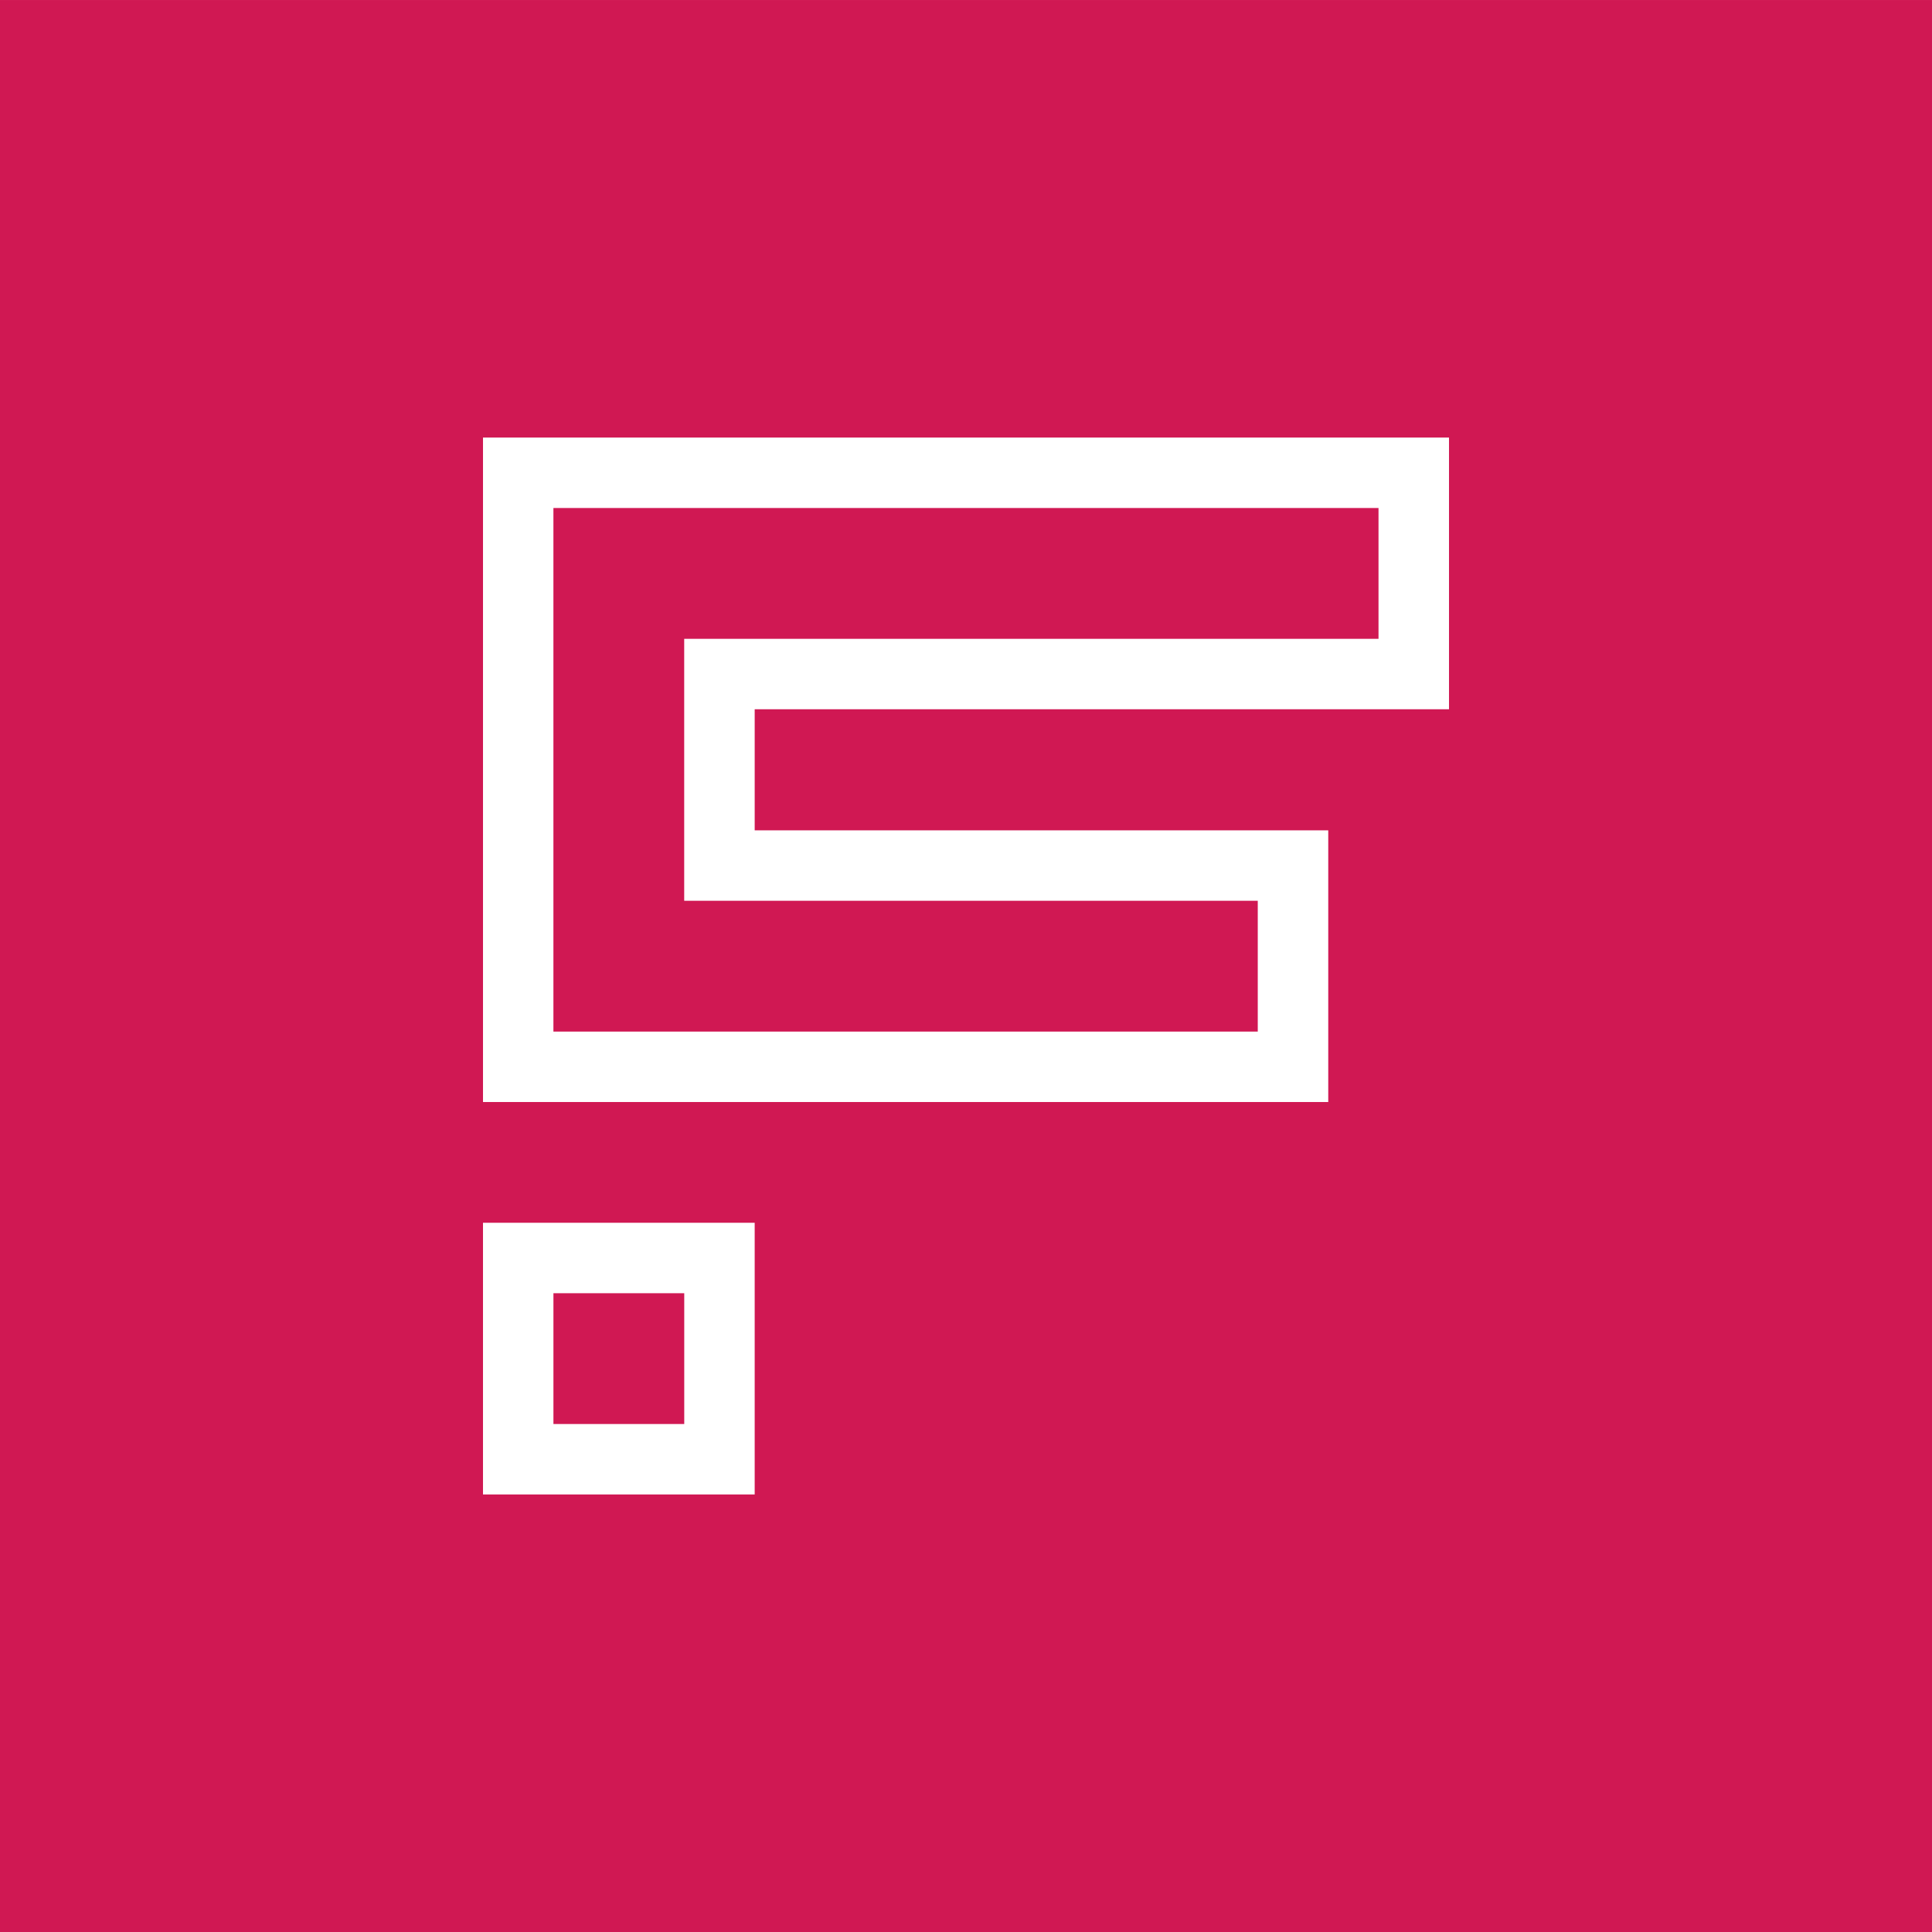
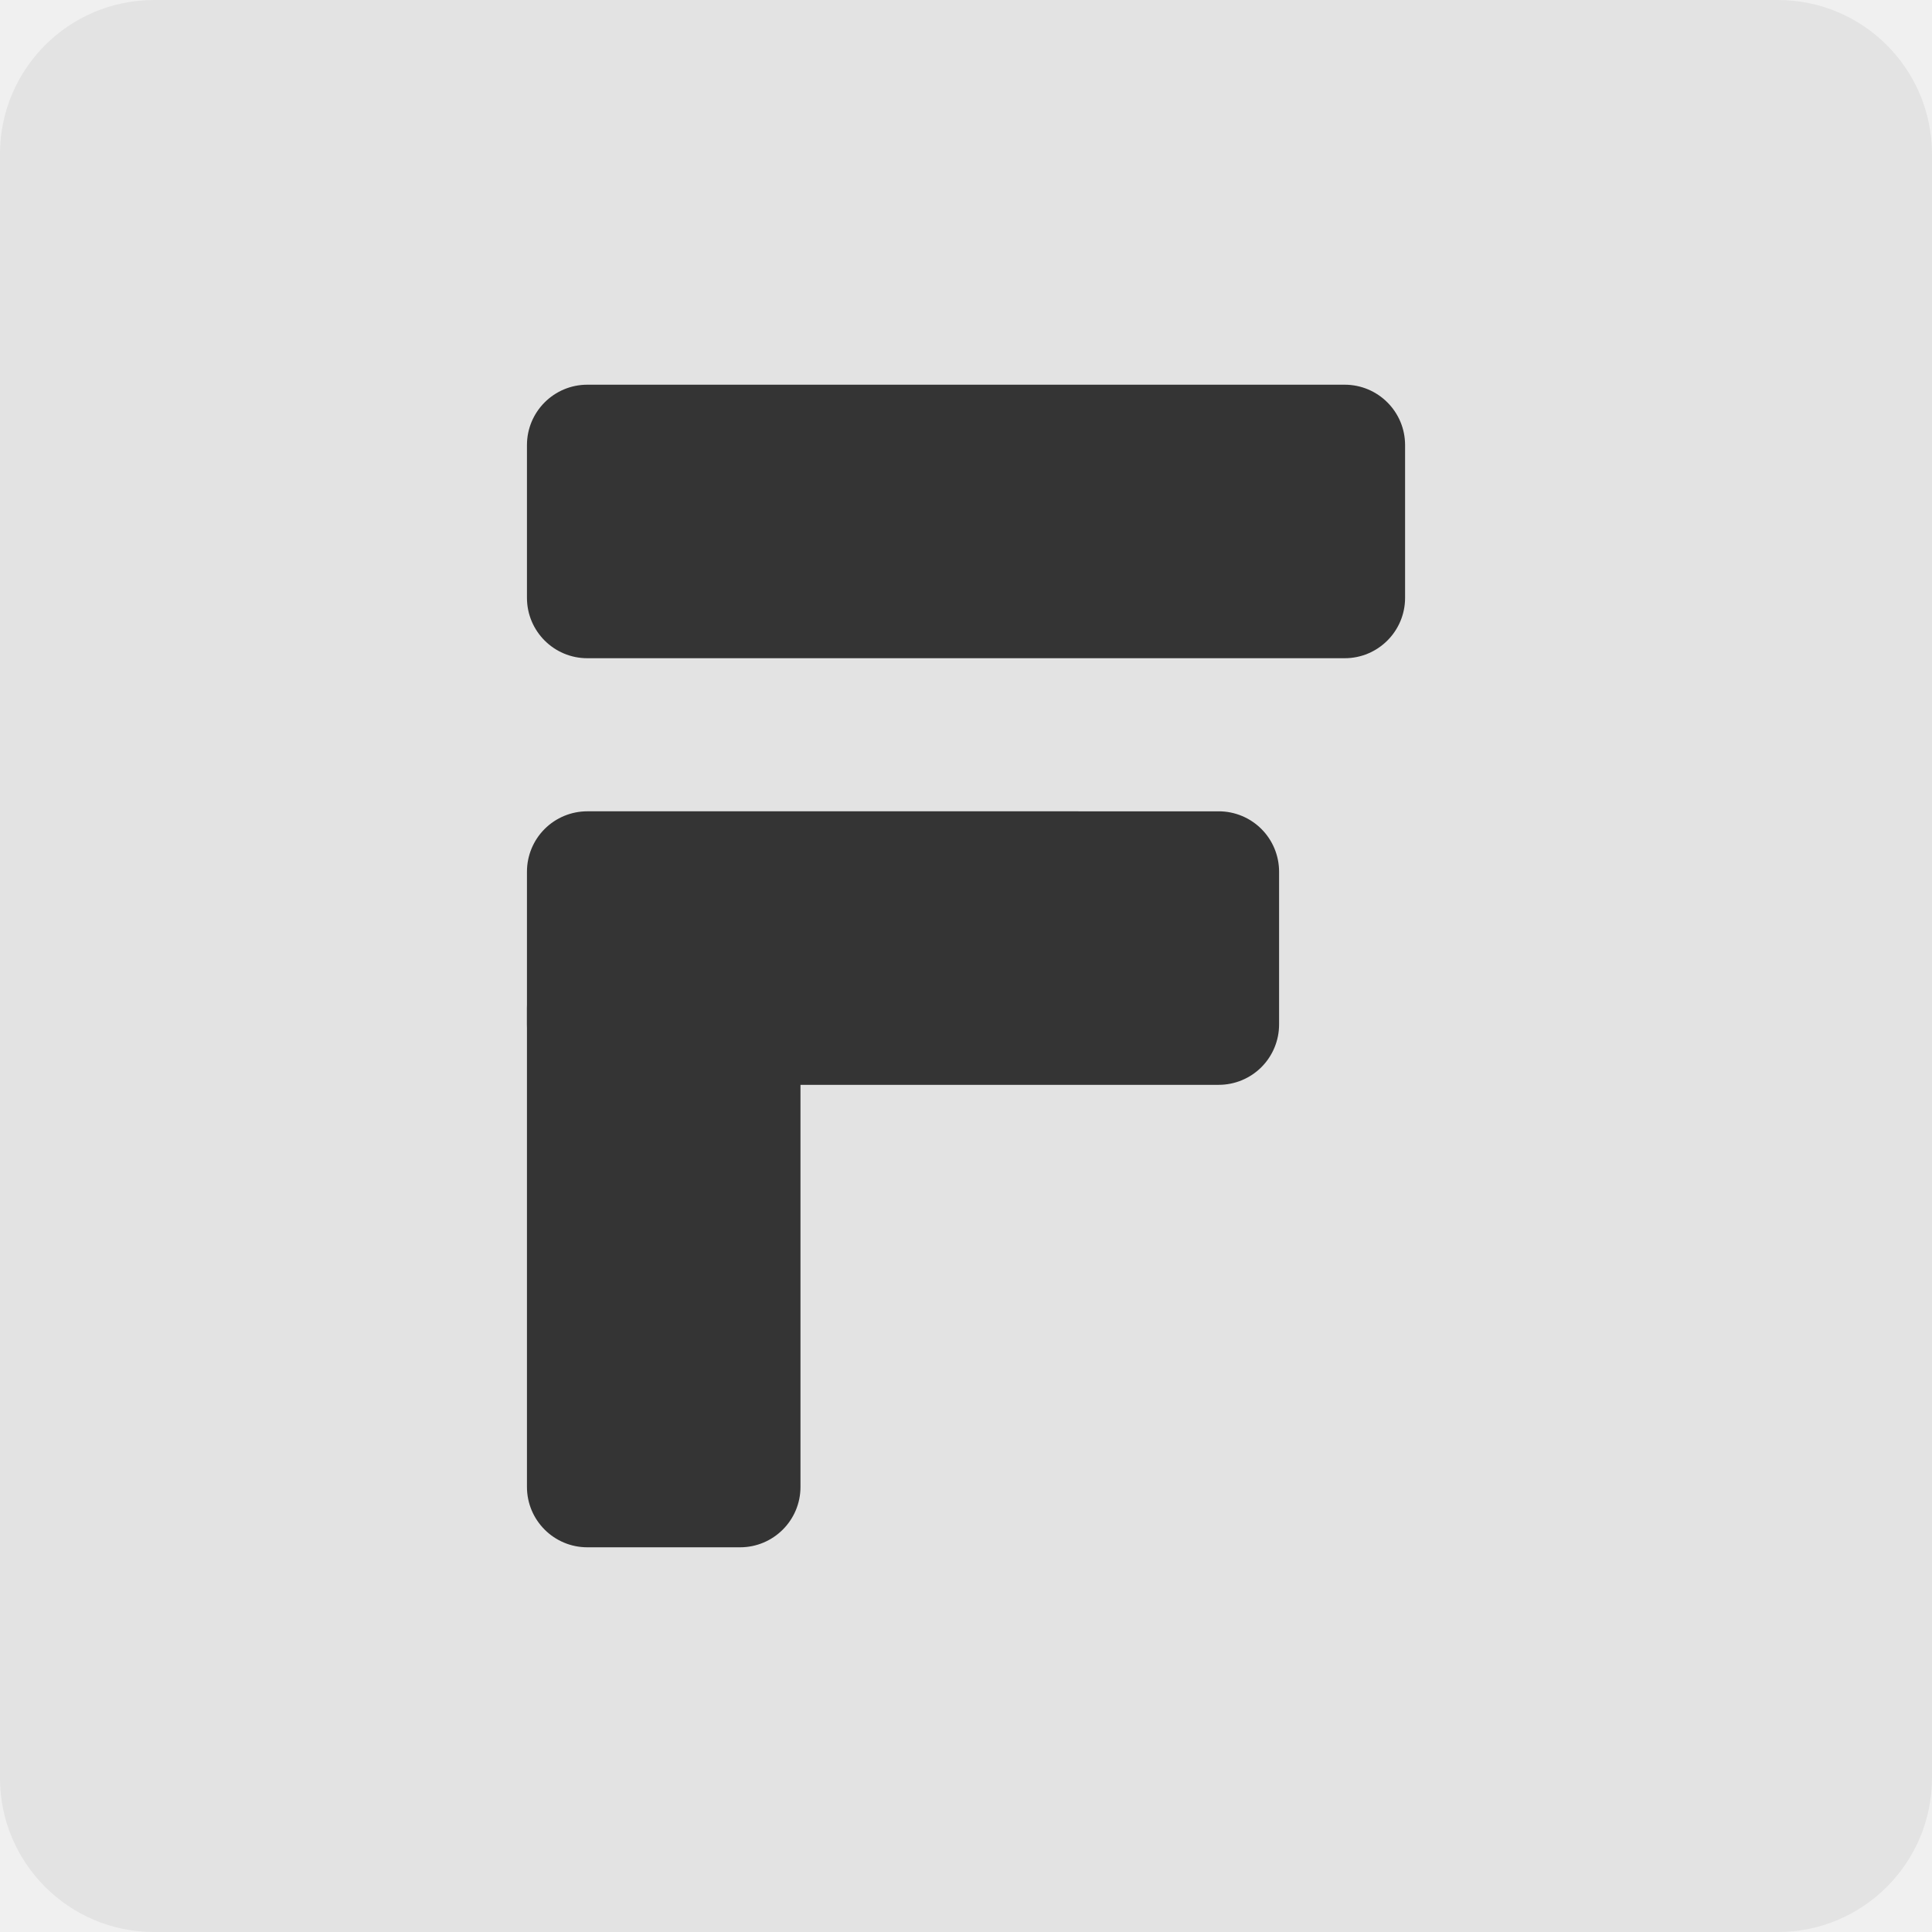
<svg xmlns="http://www.w3.org/2000/svg" viewBox="0 0 256 256" xml:space="preserve" fill-rule="evenodd" clip-rule="evenodd" stroke-linejoin="round" stroke-miterlimit="2">
-   <path fill="#d01853" d="M-.001.002h256v256H-.001z" />
-   <path d="M99.999 198.023v-36H63.999v36h36Zm-9.333-9.334H73.332V171.358h17.334v17.331Z" fill="#fff" />
-   <path d="M64 57.98v88.044h112v-36h-76V93.98h92V57.98H64Zm9.33 36V67.313h109.33v17.334H90.66v34.71h76v17.334H73.33V93.98Z" fill="#fff" />
+   <path fill="none" d="M0 0h256v256H0z" />
+   <path d="M255.996 20.408v215.188c0 11.262-9.146 20.406-20.407 20.406H20.403c-11.262 0-20.406-9.144-20.406-20.406V20.408C-.002 9.145 9.141.002 20.403.002h215.186c11.261 0 20.407 9.144 20.407 20.406" fill="#e3e3e3" />
+   <path d="M98.065 125.624c4.419 0 8.003 3.582 8.003 8v63.4c0 4.419-3.584 8.001-8.003 8.001h-20.244c-4.413 0-7.997-3.582-7.997-8.001v-63.4c0-4.418 3.584-8 7.997-8z" fill="#343434" />
+   <path d="M161.488 107.503c2.119 0 4.157.843 5.656 2.343s2.341 3.535 2.341 5.657v20.243c0 2.122-.841 4.156-2.341 5.657-1.499 1.5-3.537 2.343-5.656 2.343H77.822c-2.119 0-4.157-.843-5.656-2.343-1.499-1.501-2.341-3.535-2.341-5.657V115.502c0-2.122.841-4.157 2.341-5.657s3.537-2.343 5.656-2.343z" fill="#343434" />
+   <path d="M178.178 50.975c4.416 0 8.003 3.582 8.003 8V79.218c0 4.418-3.587 8-8.003 8H77.822c-4.416 0-7.997-3.582-7.997-8V58.975c0-4.418 3.581-8 7.997-8z" fill="#343434" />
</svg>
